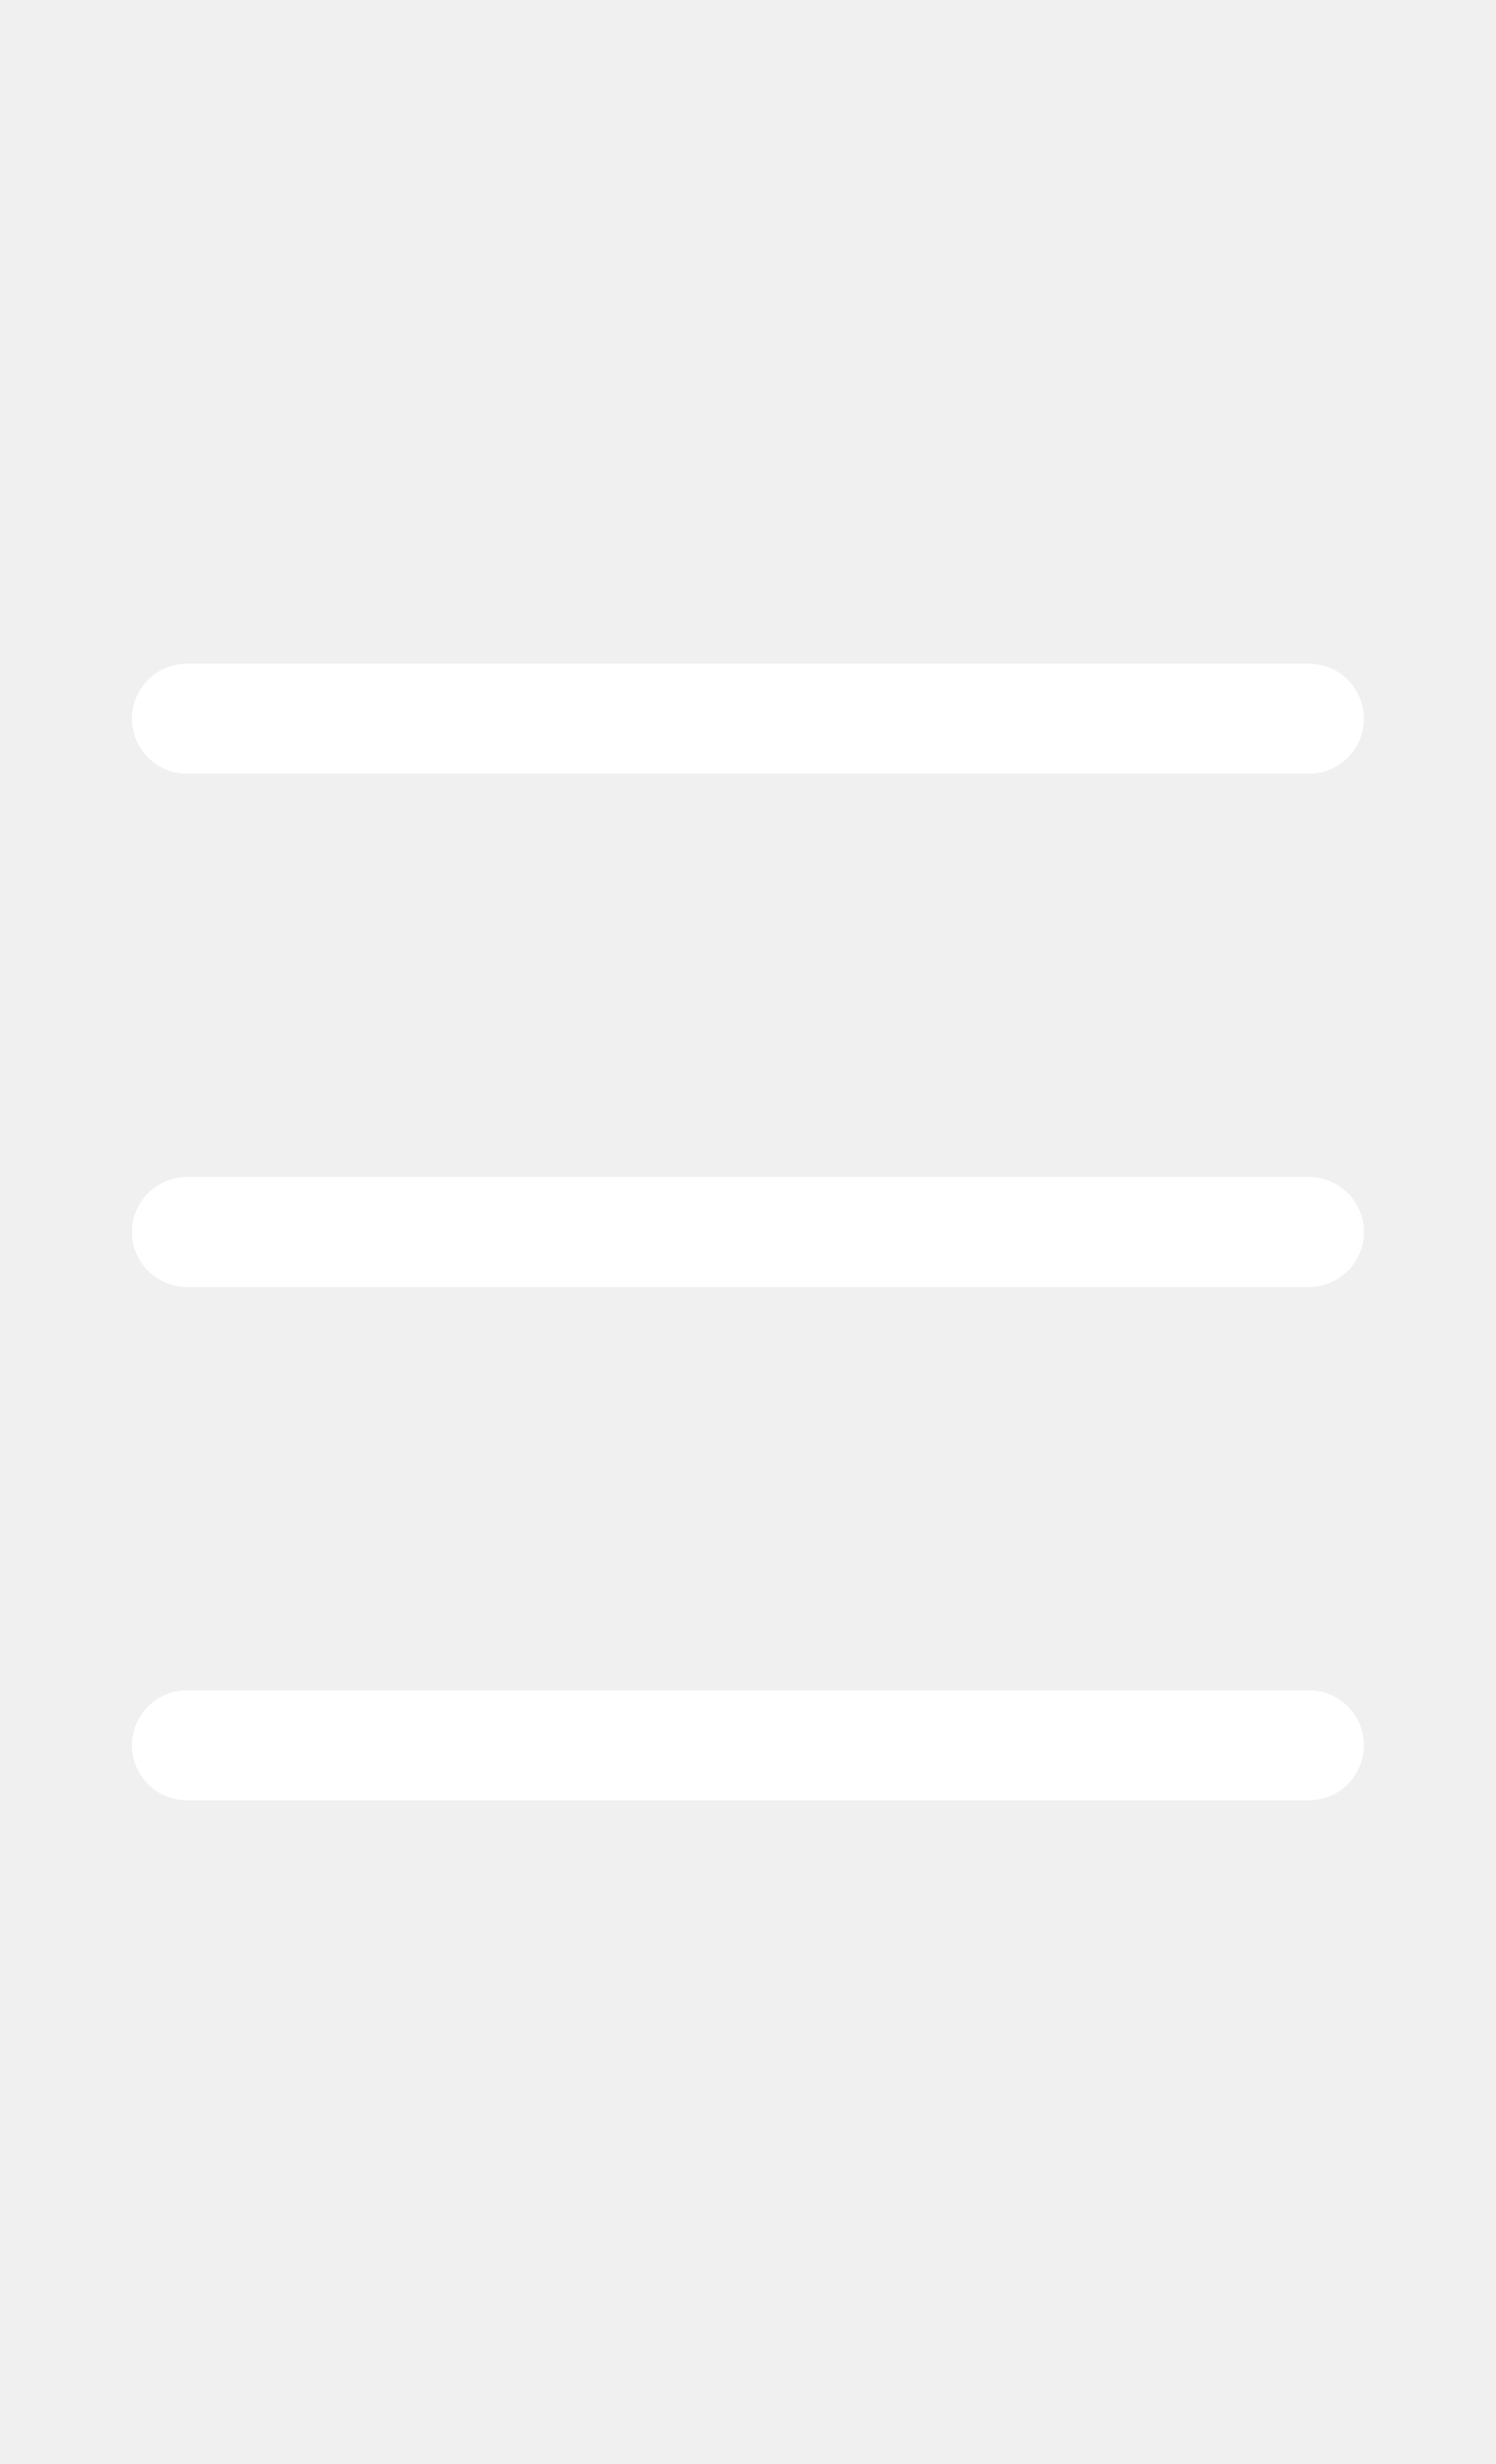
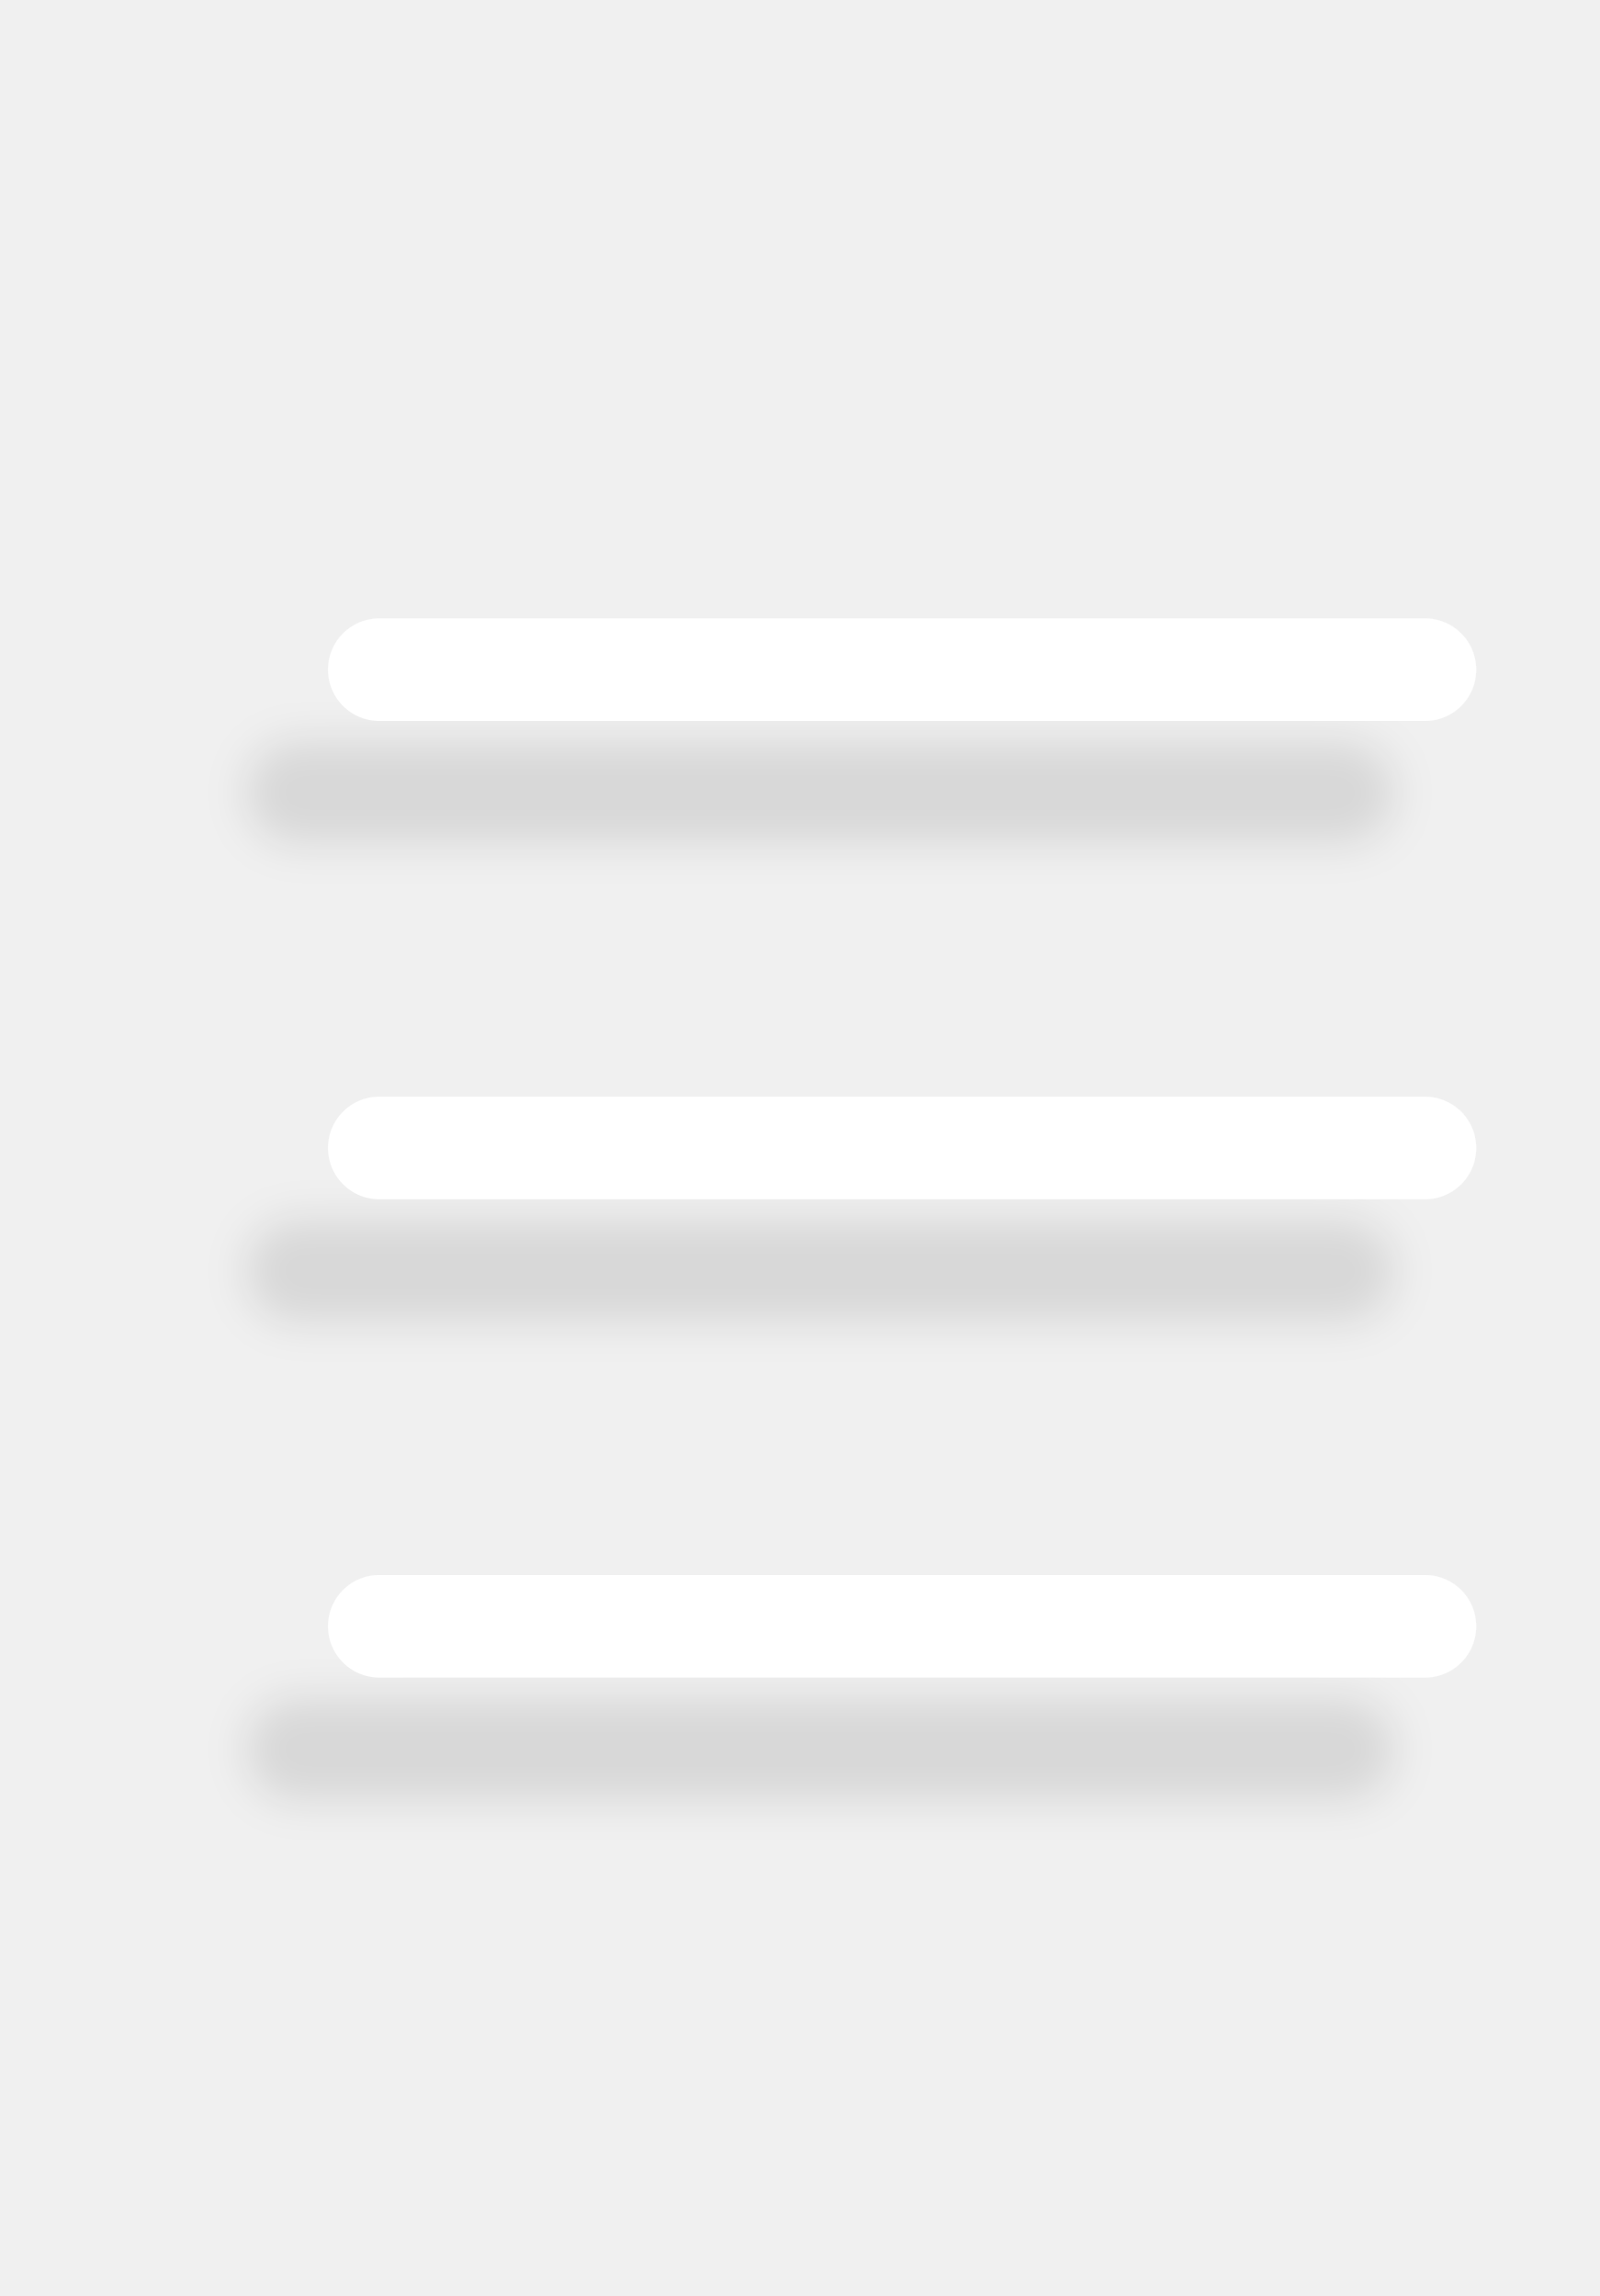
- <svg xmlns="http://www.w3.org/2000/svg" width="34" height="56" viewBox="0 0 34 56" fill="none">
-   <path d="M4.25 16.334H29.75" stroke="white" stroke-width="2.5" stroke-linecap="round" />
-   <path d="M4.25 28H29.75" stroke="white" stroke-width="2.5" stroke-linecap="round" />
-   <path d="M4.25 39.666H29.75" stroke="white" stroke-width="2.5" stroke-linecap="round" />
+ <svg xmlns="http://www.w3.org/2000/svg" width="39" height="56" viewBox="0 0 39 56" fill="none">
+   <g filter="url(#filter0_di_177_3010)">
+     <path d="M9.25 16.334H34.75" stroke="white" stroke-width="2.5" stroke-linecap="round" />
+     <path d="M9.25 28H34.75" stroke="white" stroke-width="2.5" stroke-linecap="round" />
+     <path d="M9.25 39.666H34.75" stroke="white" stroke-width="2.5" stroke-linecap="round" />
+   </g>
+   <defs>
+     <filter id="filter0_di_177_3010" x="-3" y="0" width="42" height="60" filterUnits="userSpaceOnUse" color-interpolation-filters="sRGB">
+       <feFlood flood-opacity="0" result="BackgroundImageFix" />
+       <feColorMatrix in="SourceAlpha" type="matrix" values="0 0 0 0 0 0 0 0 0 0 0 0 0 0 0 0 0 0 127 0" result="hardAlpha" />
+       <feOffset dx="-2" dy="3" />
+       <feGaussianBlur stdDeviation="0.5" />
+       <feColorMatrix type="matrix" values="0 0 0 0 0 0 0 0 0 0 0 0 0 0 0 0 0 0 0.1 0" />
+       <feBlend mode="normal" in2="BackgroundImageFix" result="effect1_dropShadow_177_3010" />
+       <feBlend mode="normal" in="SourceGraphic" in2="effect1_dropShadow_177_3010" result="shape" />
+       <feColorMatrix in="SourceAlpha" type="matrix" values="0 0 0 0 0 0 0 0 0 0 0 0 0 0 0 0 0 0 127 0" result="hardAlpha" />
+       <feOffset dx="-1" dy="1" />
+       <feGaussianBlur stdDeviation="1" />
+       <feComposite in2="hardAlpha" operator="arithmetic" k2="-1" k3="1" />
+       <feColorMatrix type="matrix" values="0 0 0 0 1 0 0 0 0 1 0 0 0 0 1 0 0 0 0.25 0" />
+       <feBlend mode="normal" in2="shape" result="effect2_innerShadow_177_3010" />
+     </filter>
+   </defs>
</svg>
